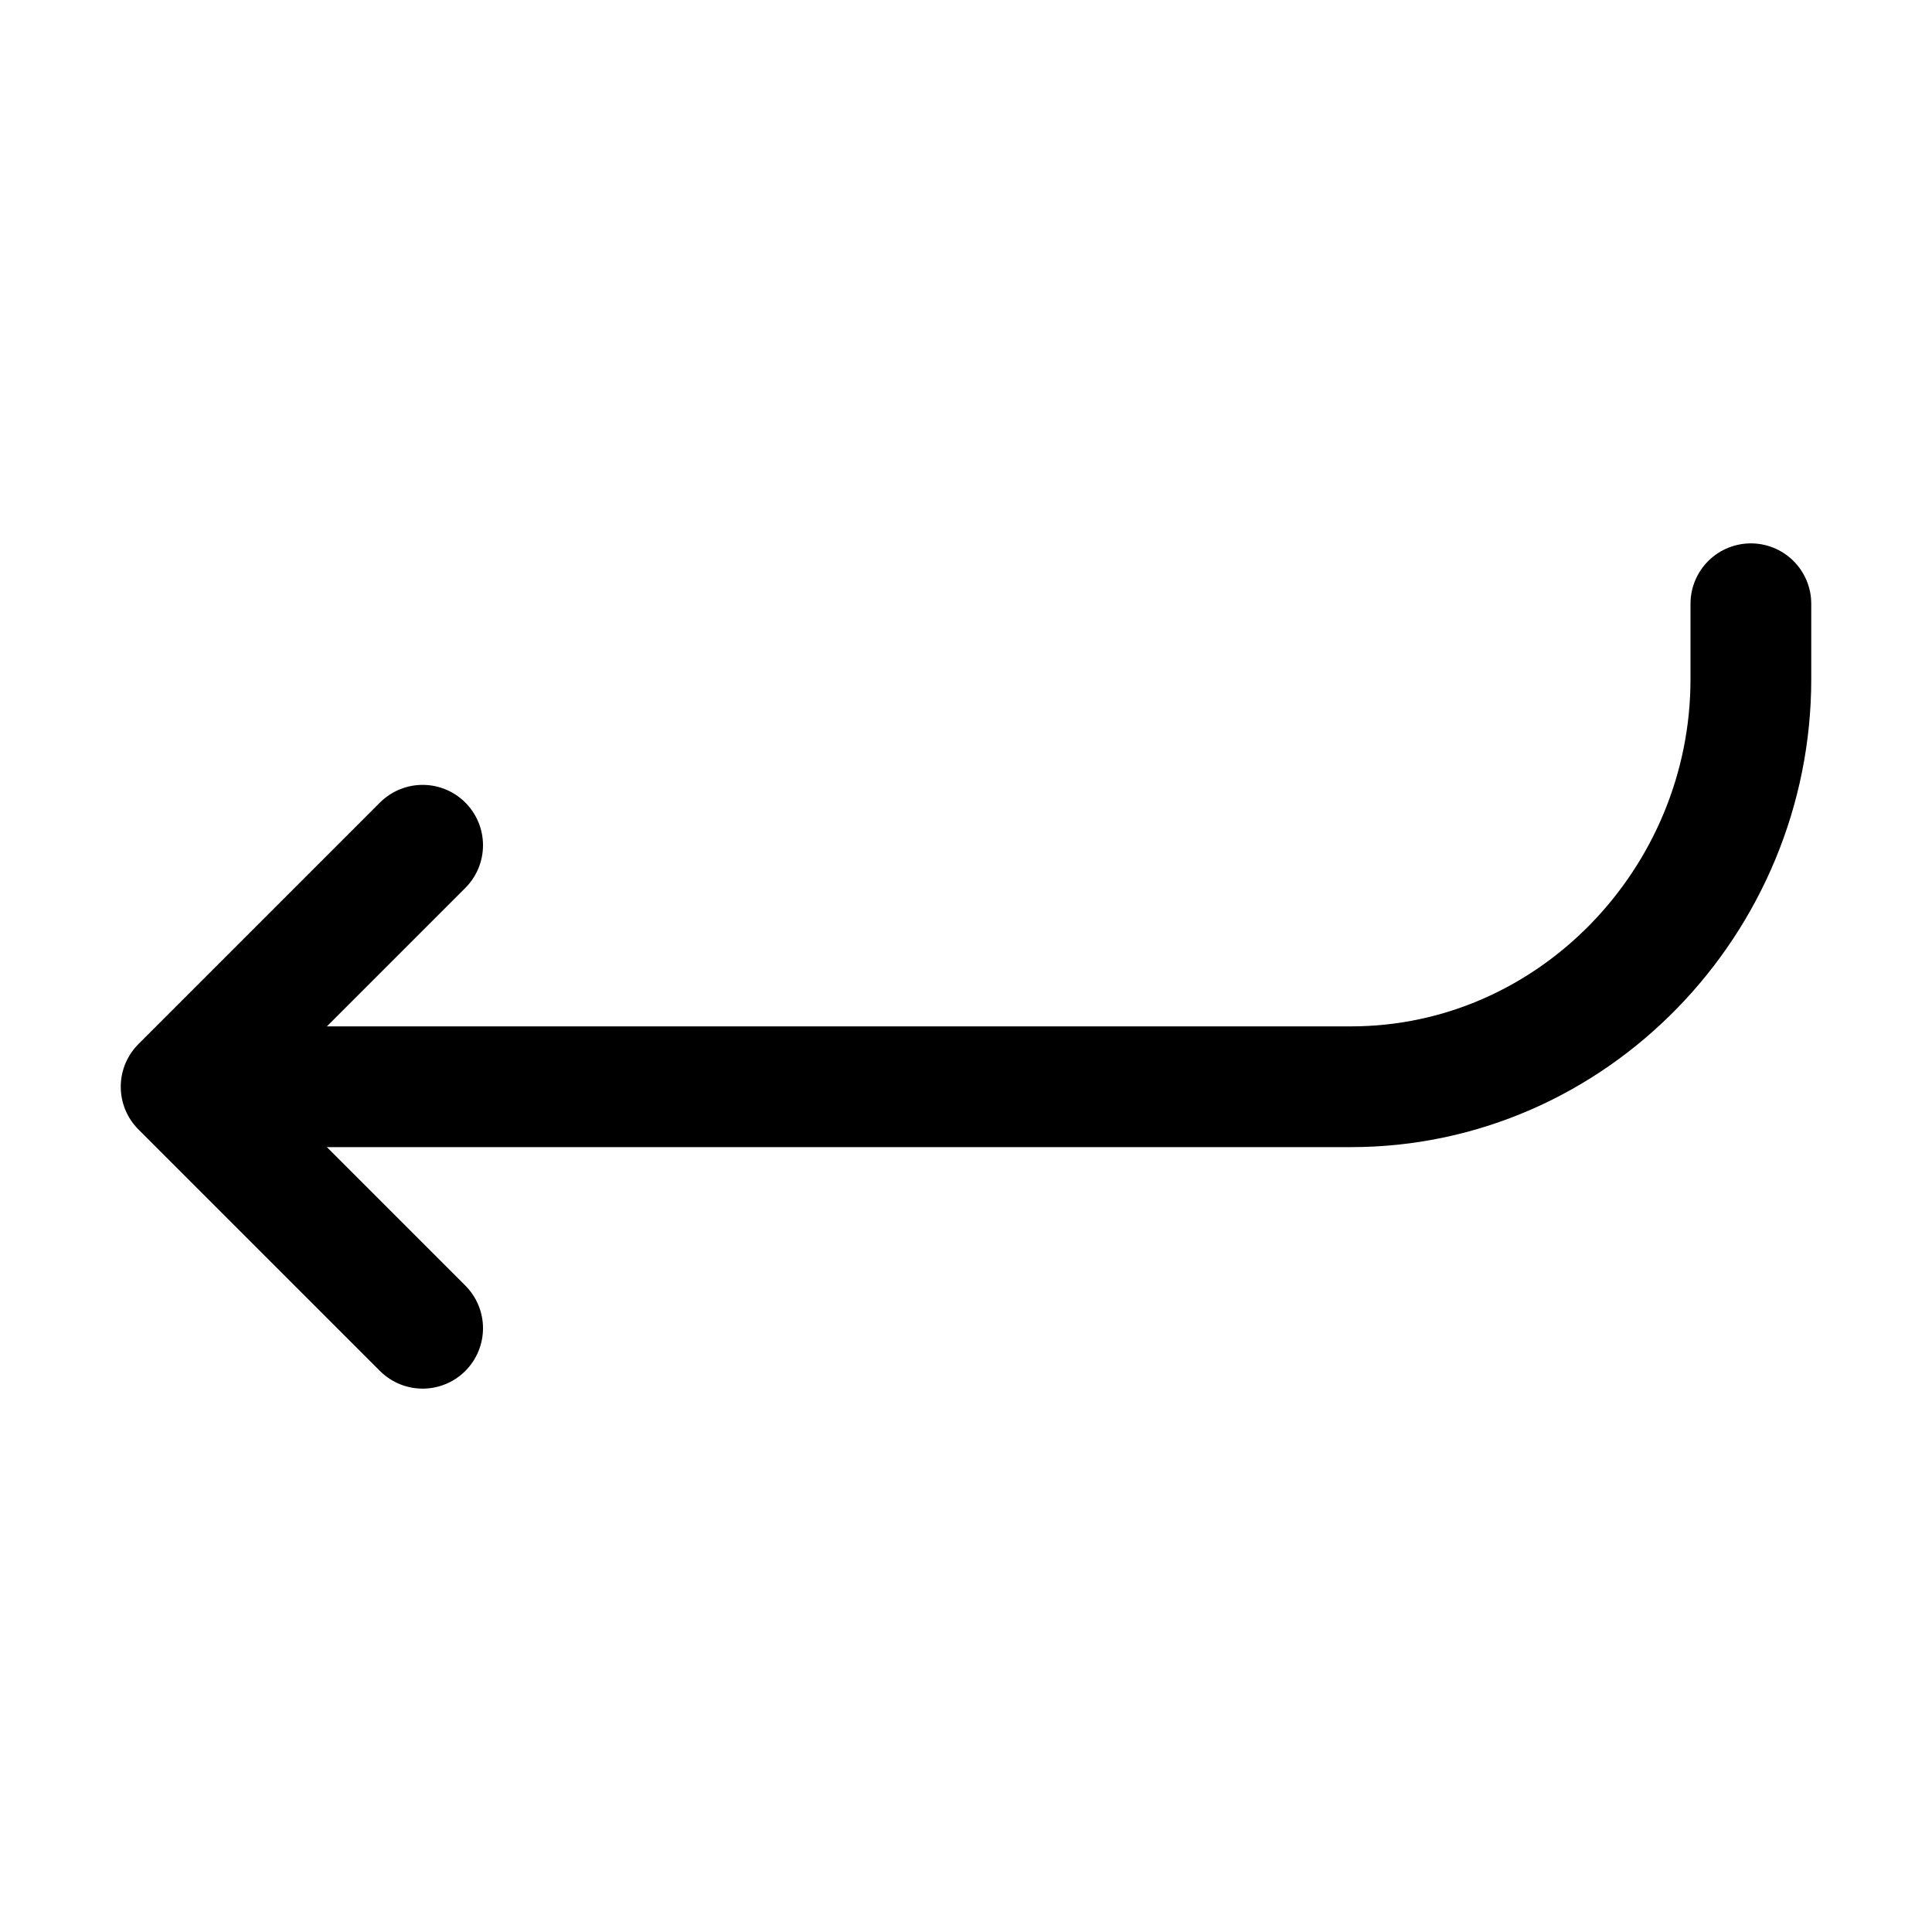
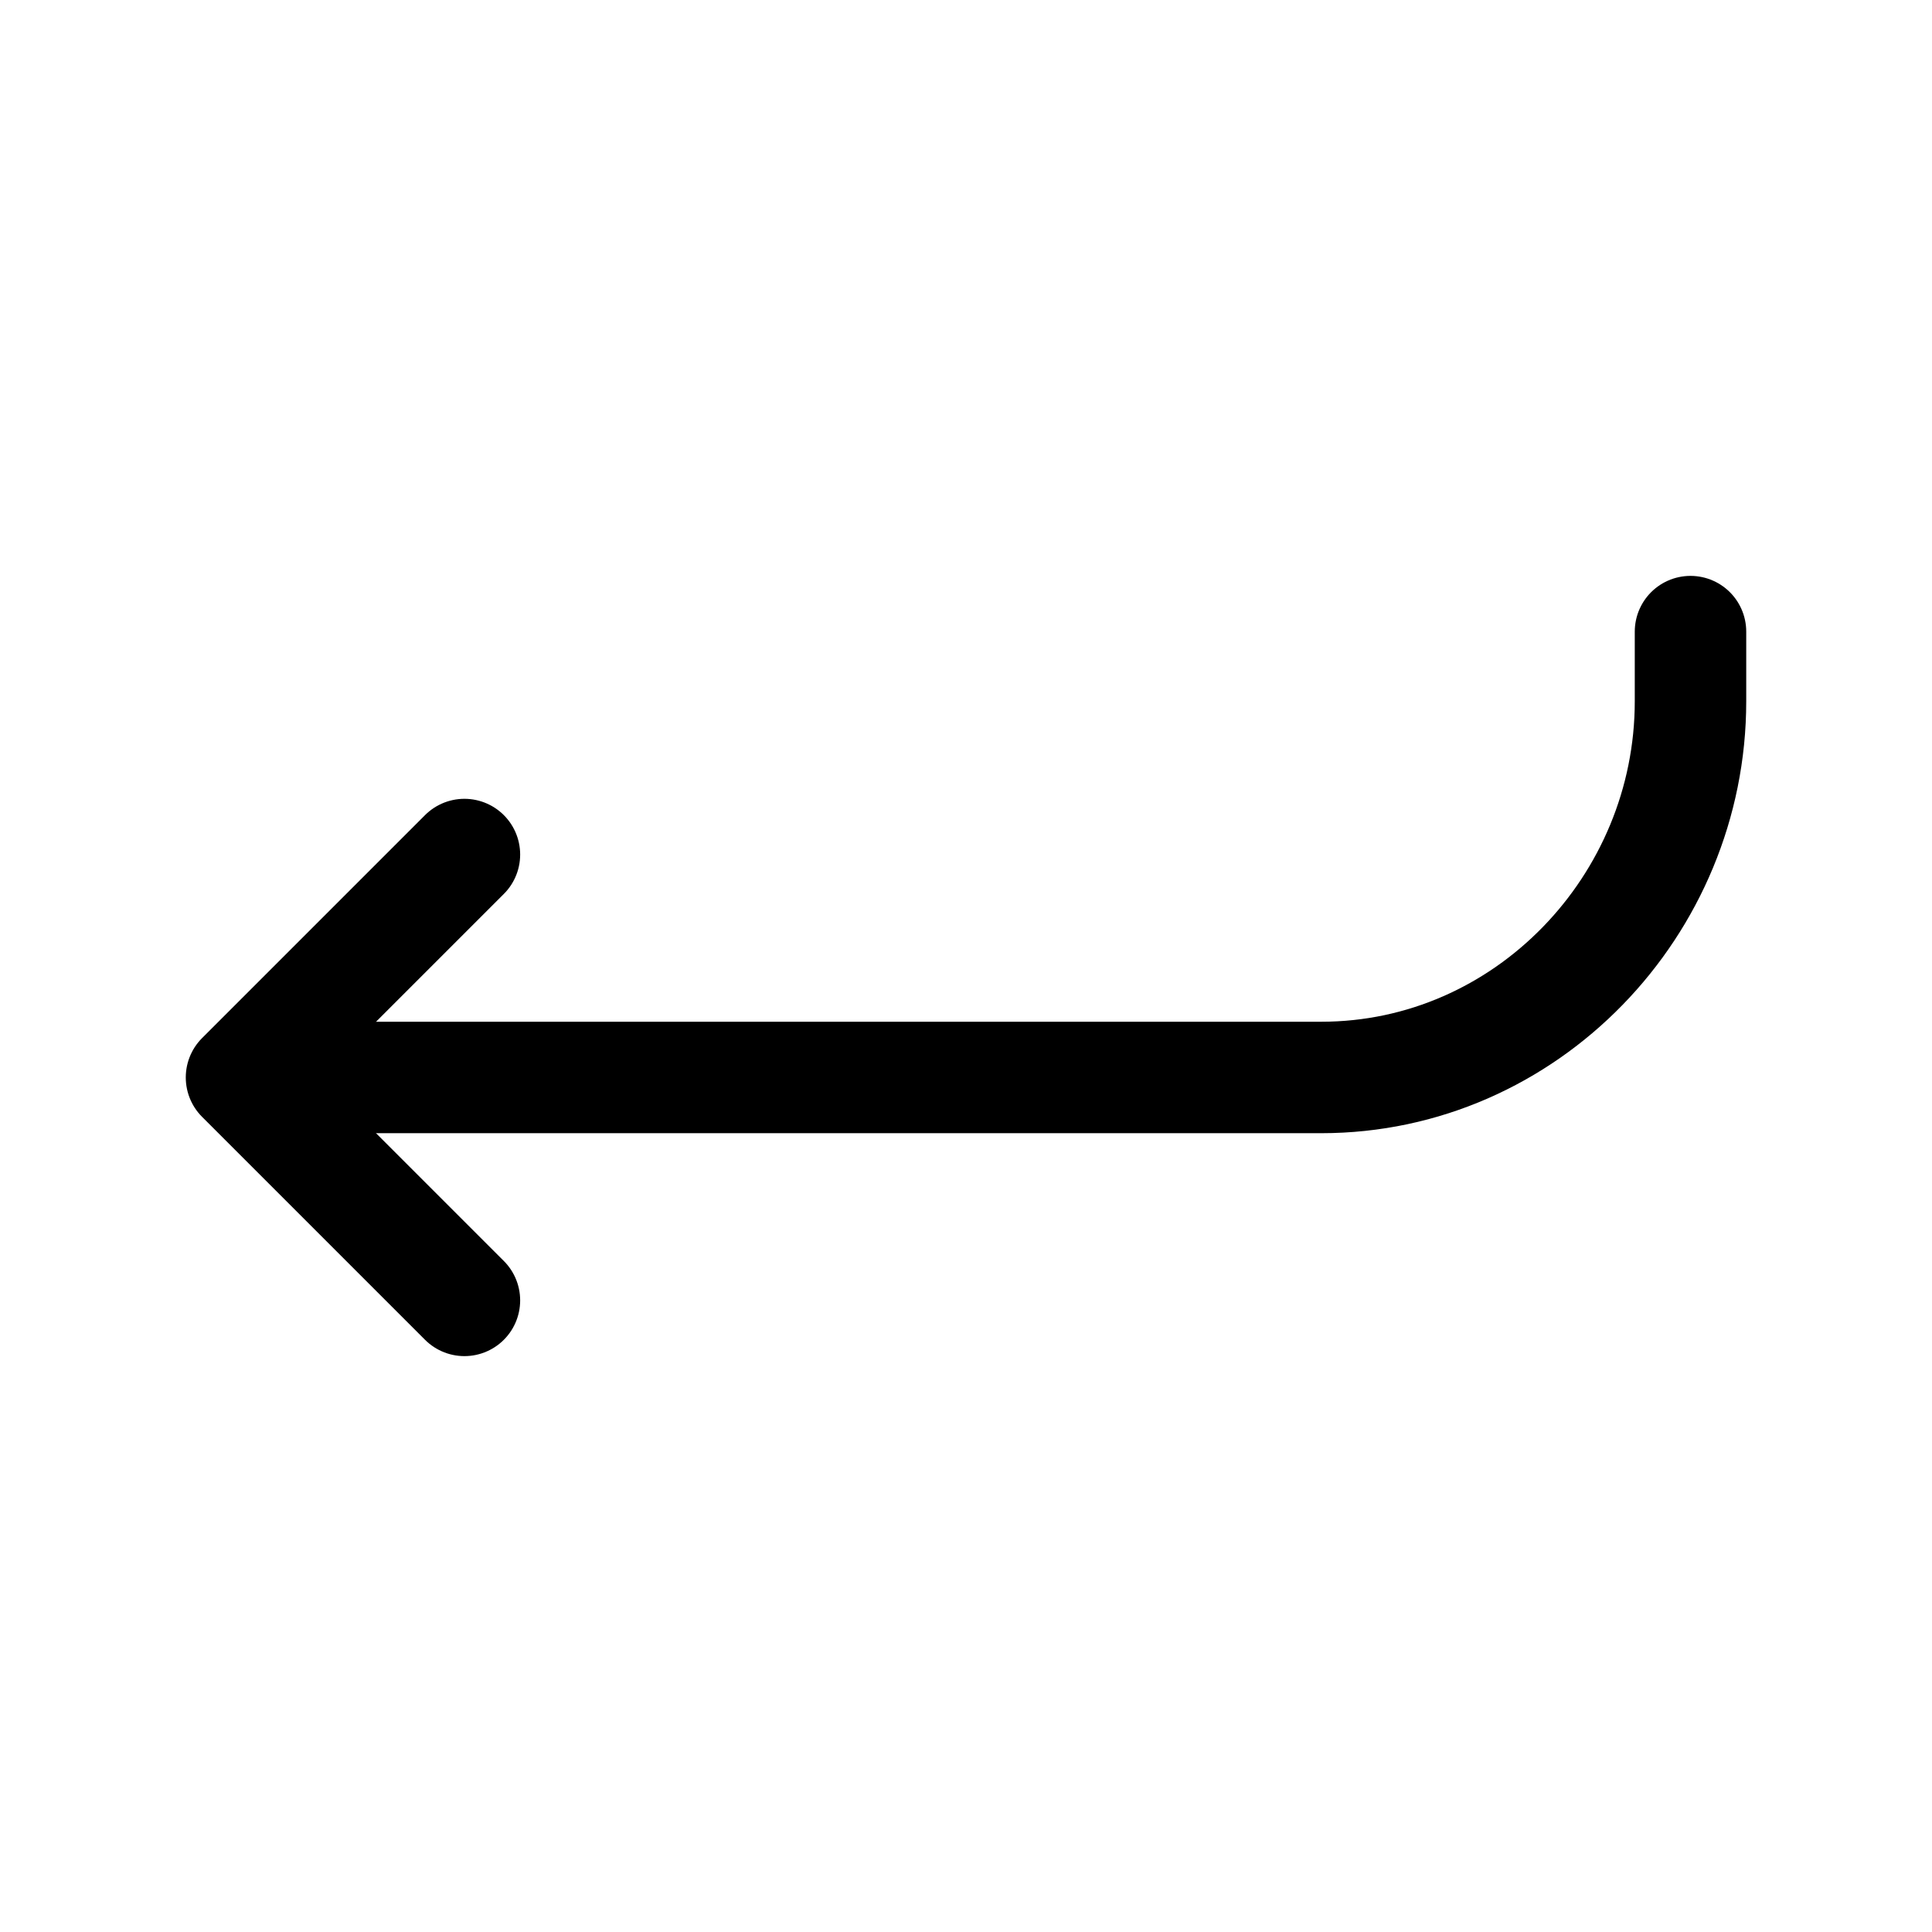
- <svg xmlns="http://www.w3.org/2000/svg" viewBox="0 0 512 512">
-   <g fill="none" stroke="currentColor" stroke-linecap="round" stroke-linejoin="round" stroke-width="32">
-     <path d="m112 352-64-64 64-64" />
-     <path d="m64 288h294c58.76 0 106-49.33 106-108v-20" />
+ <svg xmlns="http://www.w3.org/2000/svg" clip-rule="evenodd" fill-rule="evenodd" stroke-linecap="round" stroke-linejoin="round" viewBox="0 0 24 24">
+   <g fill="none">
+     <path d="m151.257 48.925h24.811v26.503h-24.811z" transform="matrix(.967316 0 0 .905544 -146.3137 -44.3034)" />
+     <g stroke="#000" stroke-width="32" transform="matrix(.0432692 0 0 .0432692 .9231 .9231)">
+       <path d="m112 352-64-64 64-64" />
+       <path d="m64 288h294c58.76 0 106-49.33 106-108v-20" />
+     </g>
  </g>
</svg>
